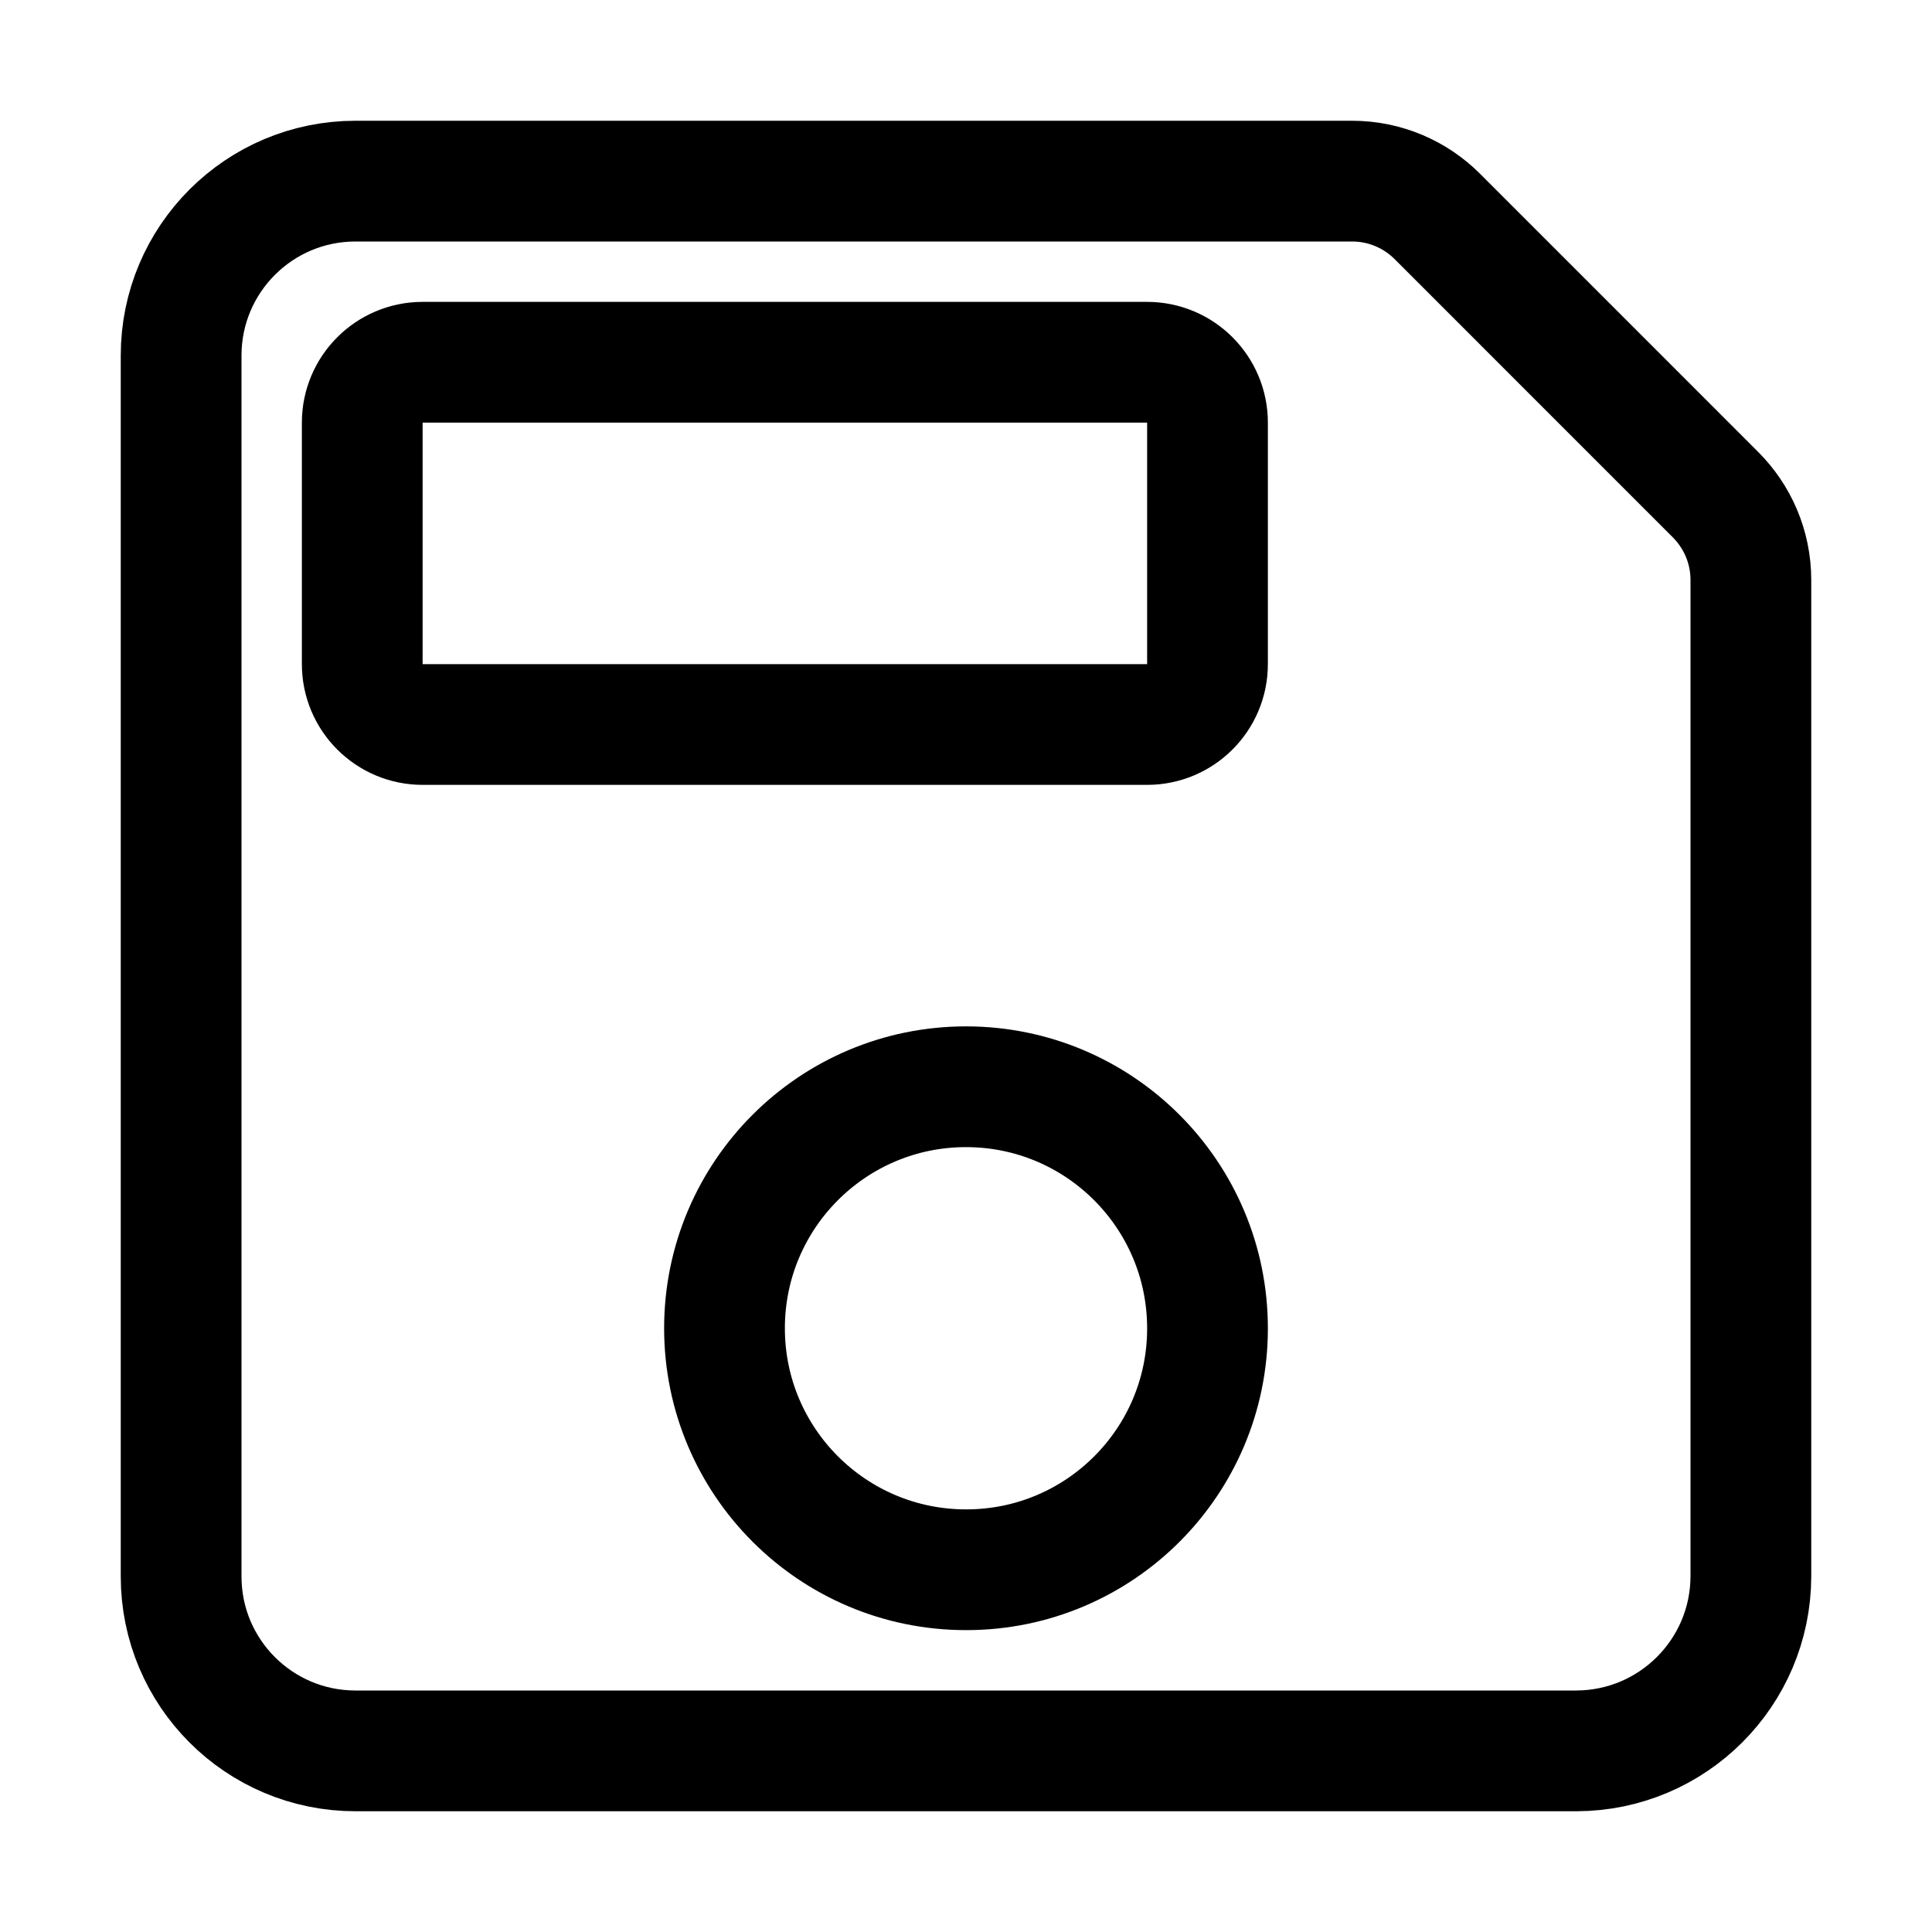
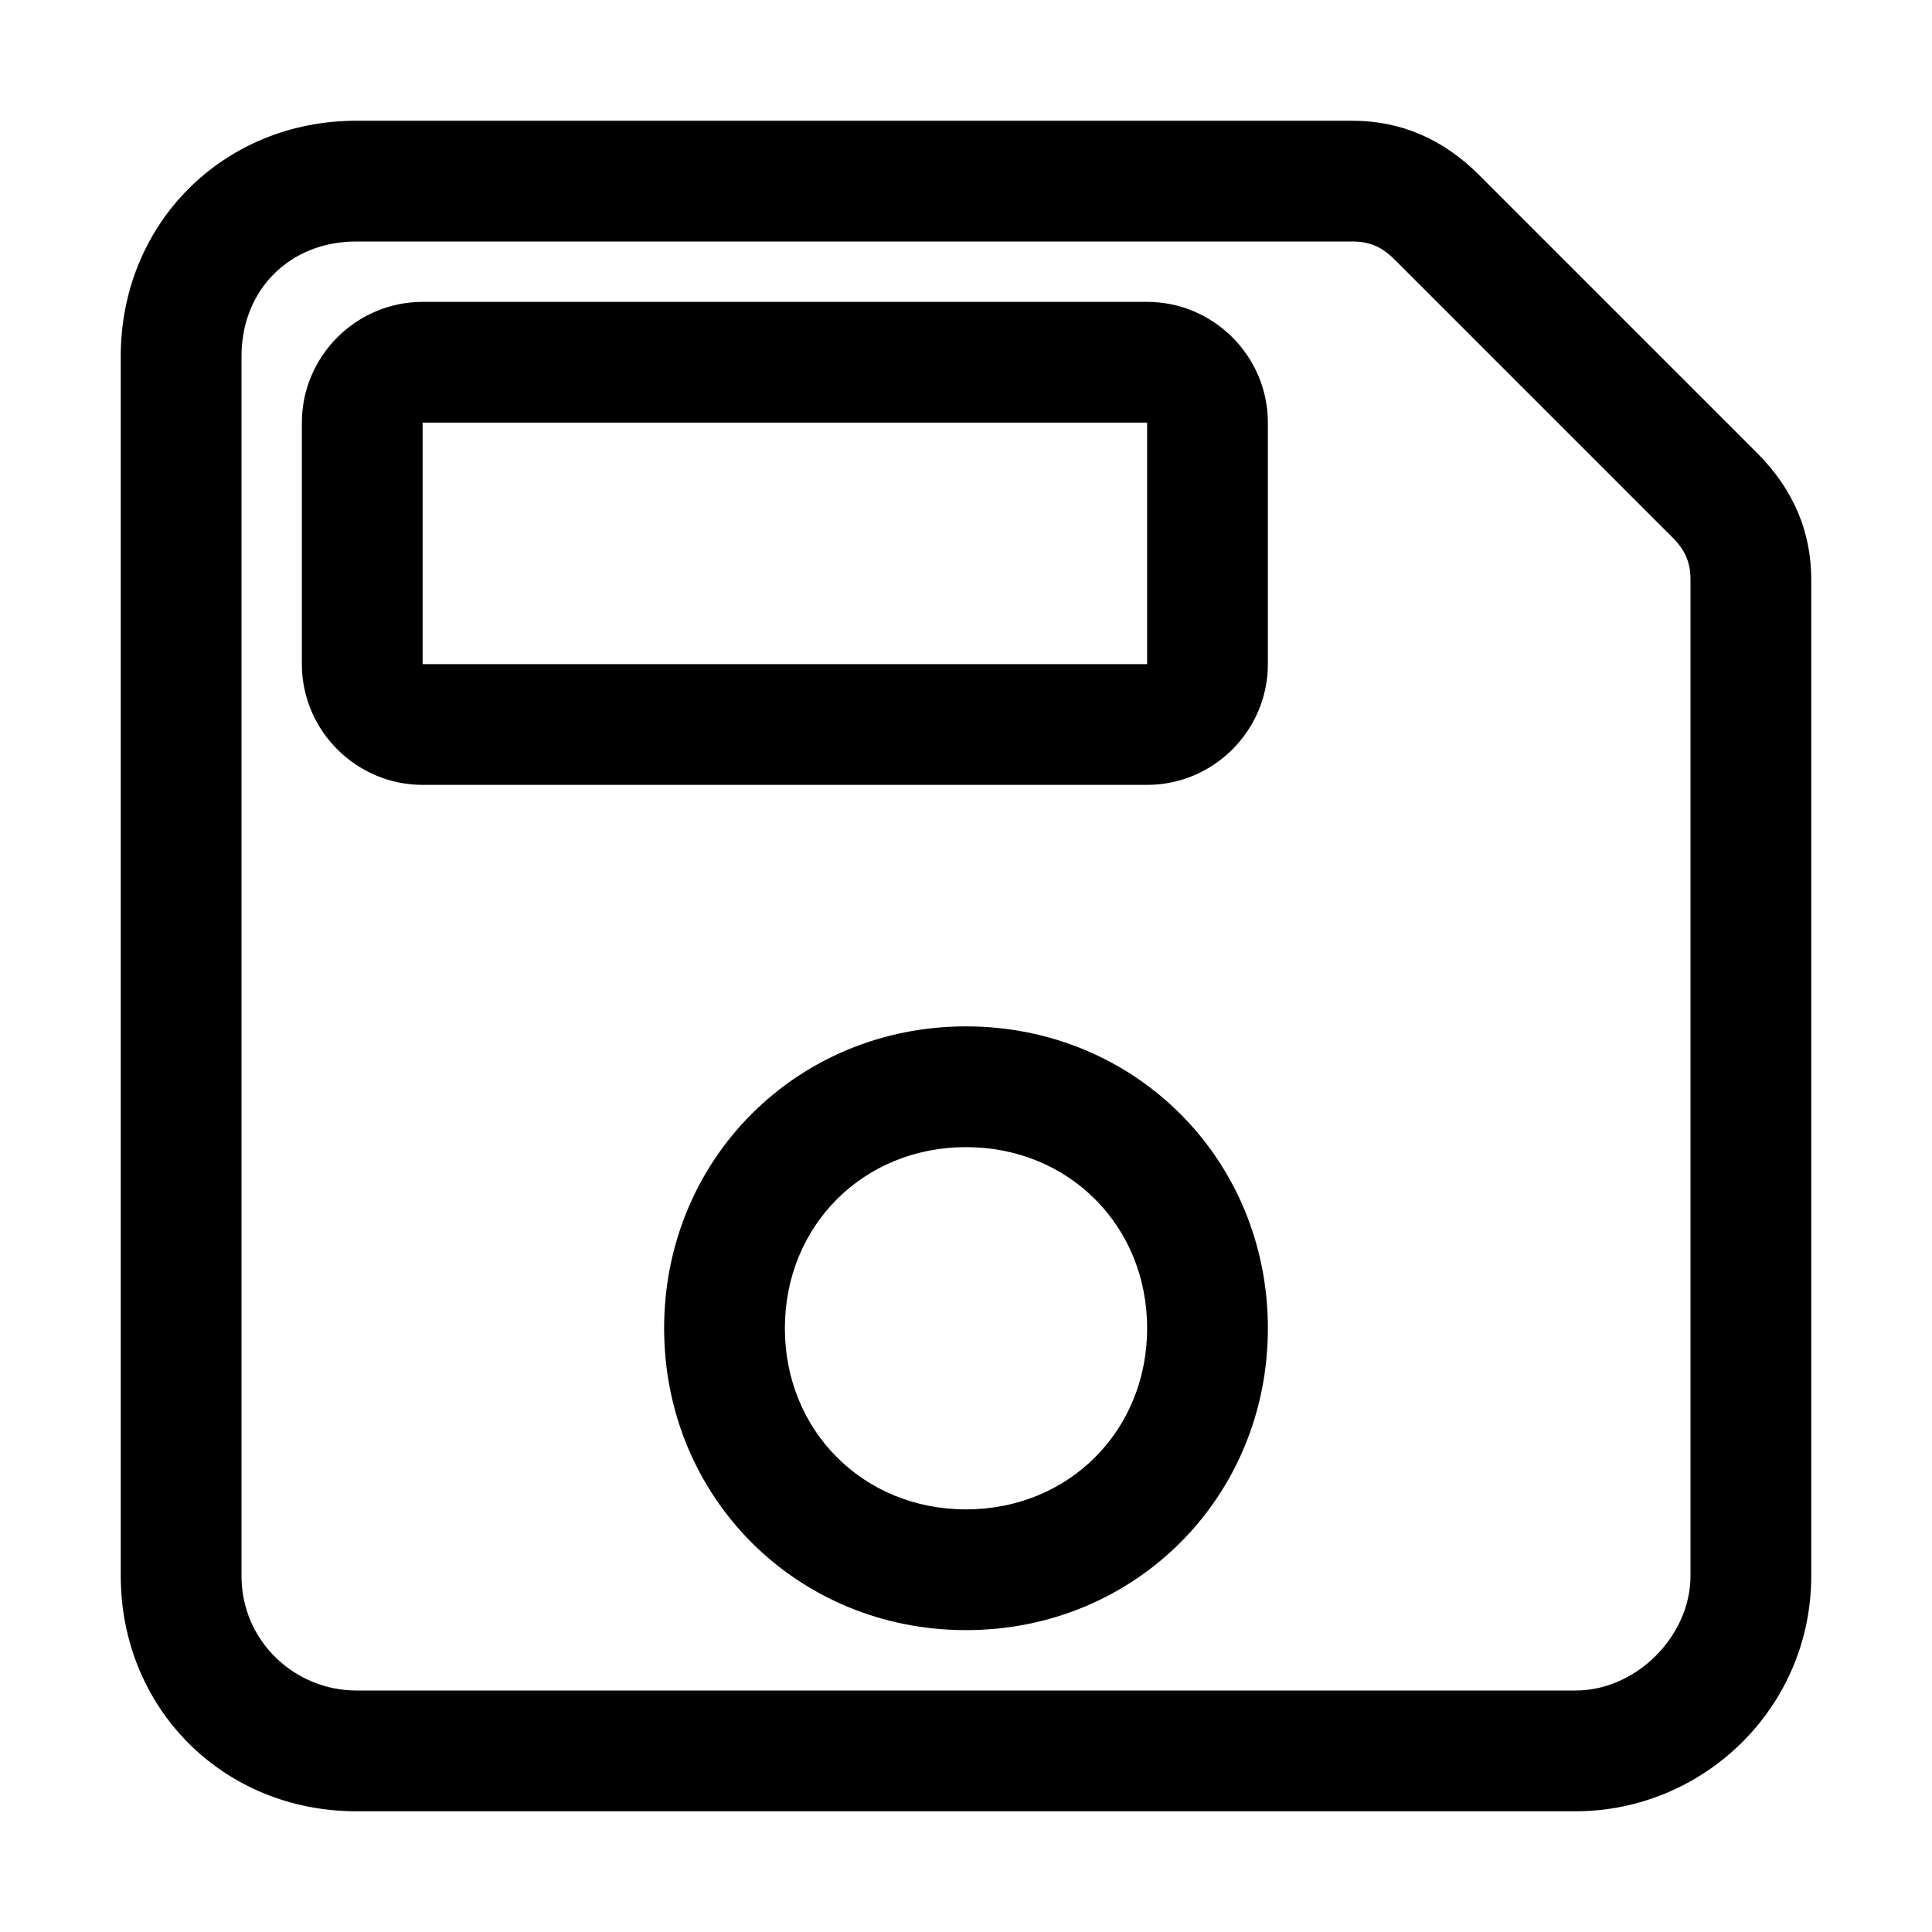
<svg xmlns="http://www.w3.org/2000/svg" version="1.1" width="32" height="32" viewBox="0 0 32 32">
-   <path fill="none" stroke-linejoin="round" stroke-linecap="round" stroke-miterlimit="4" stroke-width="2" stroke="#000" d="M23.808 3.586c-0.362-0.362-0.862-0.586-1.414-0.586-0 0-0 0-0 0h-16.505c-0 0-0 0-0.001 0-1.595 0-2.888 1.293-2.888 2.888 0 0 0 0 0 0.001v-0 20.222c0 0 0 0 0 0.001 0 1.595 1.293 2.888 2.888 2.888 0 0 0 0 0.001 0h20.222c1.593-0.005 2.884-1.295 2.889-2.888v-16.505c0-0 0-0 0-0 0-0.552-0.224-1.052-0.586-1.414v0zM16 26c-2.209 0-4-1.791-4-4s1.791-4 4-4c2.209 0 4 1.791 4 4v0c0 0.001 0 0.003 0 0.005 0 2.206-1.789 3.995-3.995 3.995-0.002 0-0.003 0-0.005 0h0zM19 12h-12c-0.552 0-1-0.448-1-1v0-4c0-0.552 0.448-1 1-1v0h12c0.552 0 1 0.448 1 1v0 4c0 0.552-0.448 1-1 1v0z" />
+   <path d="M29.1 7.5l-4.6-4.6c-0.6-0.6-1.3-0.9-2.1-0.9h-16.5c-2.2 0-3.9 1.7-3.9 3.9v20.2c0 2.2 1.7 3.9 3.9 3.9h20.2c2.1 0 3.9-1.7 3.9-3.9v-16.5c0-0.8-0.3-1.5-0.9-2.1zM28 26.1c0 1-0.9 1.9-1.9 1.9h-20.2c-1 0-1.9-0.8-1.9-1.9v-20.2c0-1.1 0.8-1.9 1.9-1.9h16.5c0.3 0 0.5 0.1 0.7 0.3 0 0 0 0 0 0l4.6 4.6c0.2 0.2 0.3 0.4 0.3 0.7v16.5z" />
+   <path d="M19 5h-12c-1.1 0-2 0.9-2 2v4c0 1.1 0.9 2 2 2h12c1.1 0 2-0.9 2-2v-4c0-1.1-0.9-2-2-2zM19 11h-12v-4h12v4zM19 12v0z" />
+   <path d="M16 17c-2.8 0-5 2.2-5 5s2.2 5 5 5v0c2.8 0 5-2.2 5-5s-2.2-5-5-5zM16 25v0c-1.7 0-3-1.3-3-3s1.3-3 3-3 3 1.3 3 3c0 1.7-1.3 3-3 3z" />
</svg>
